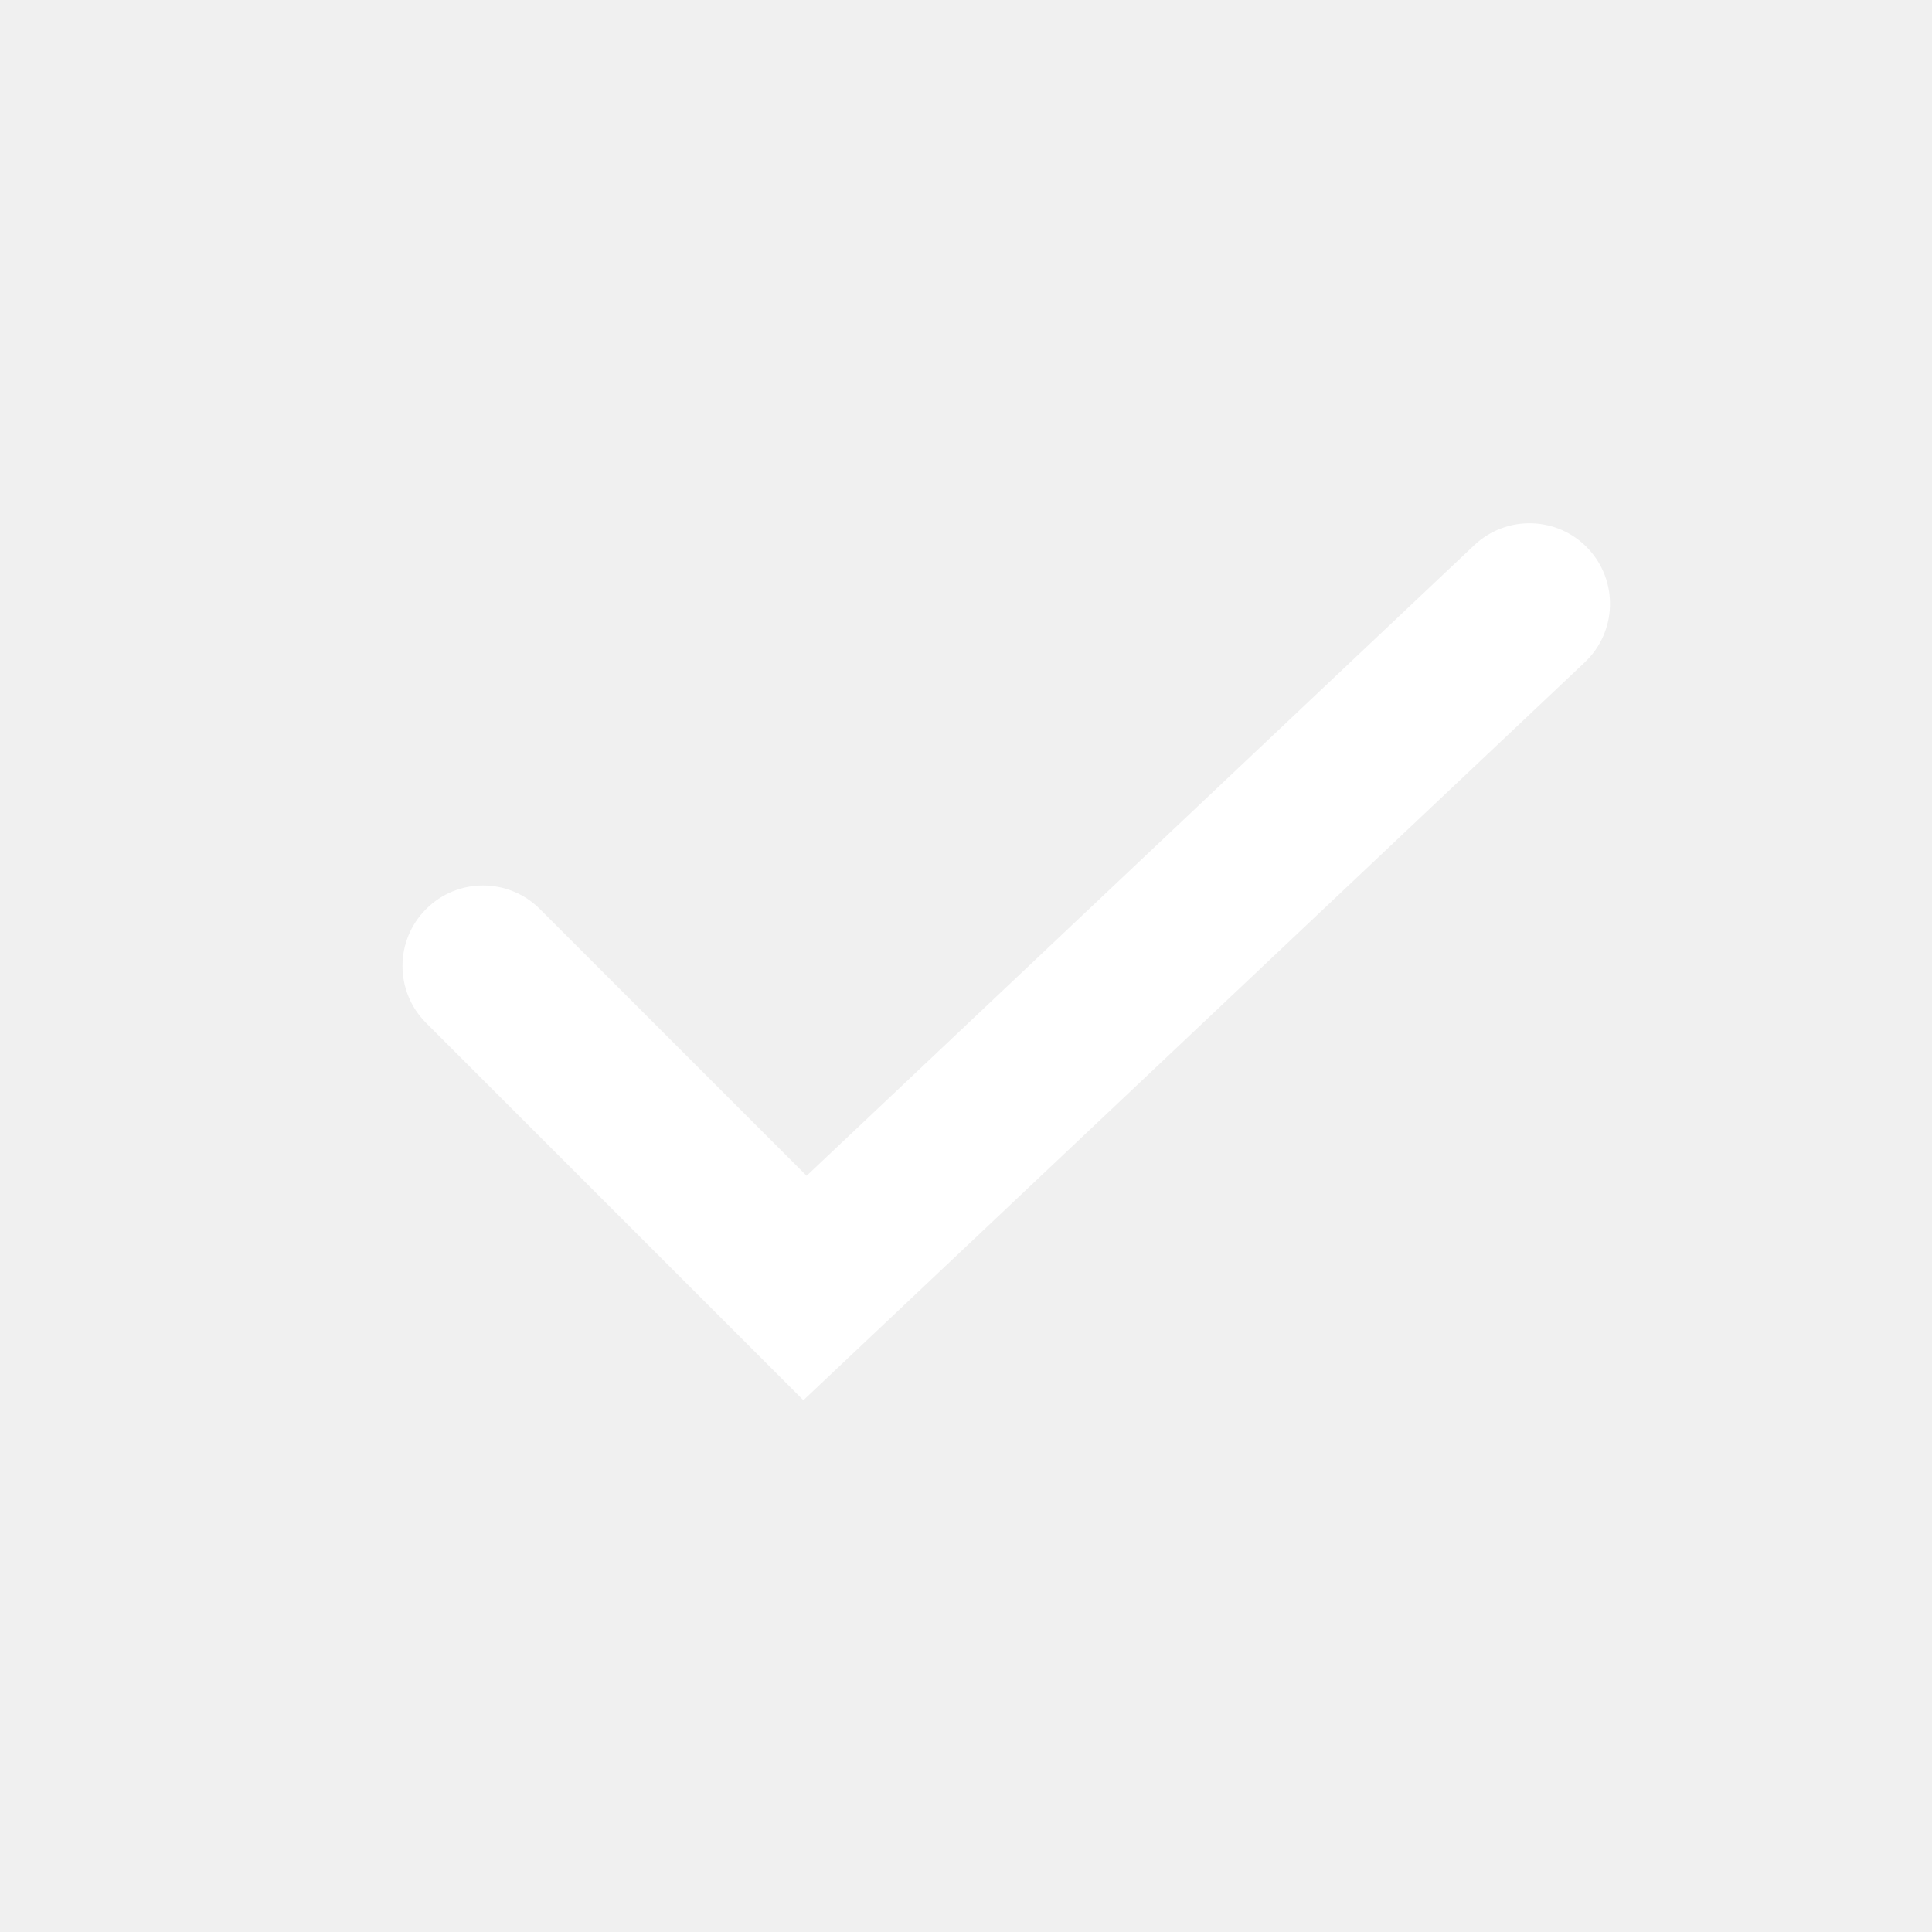
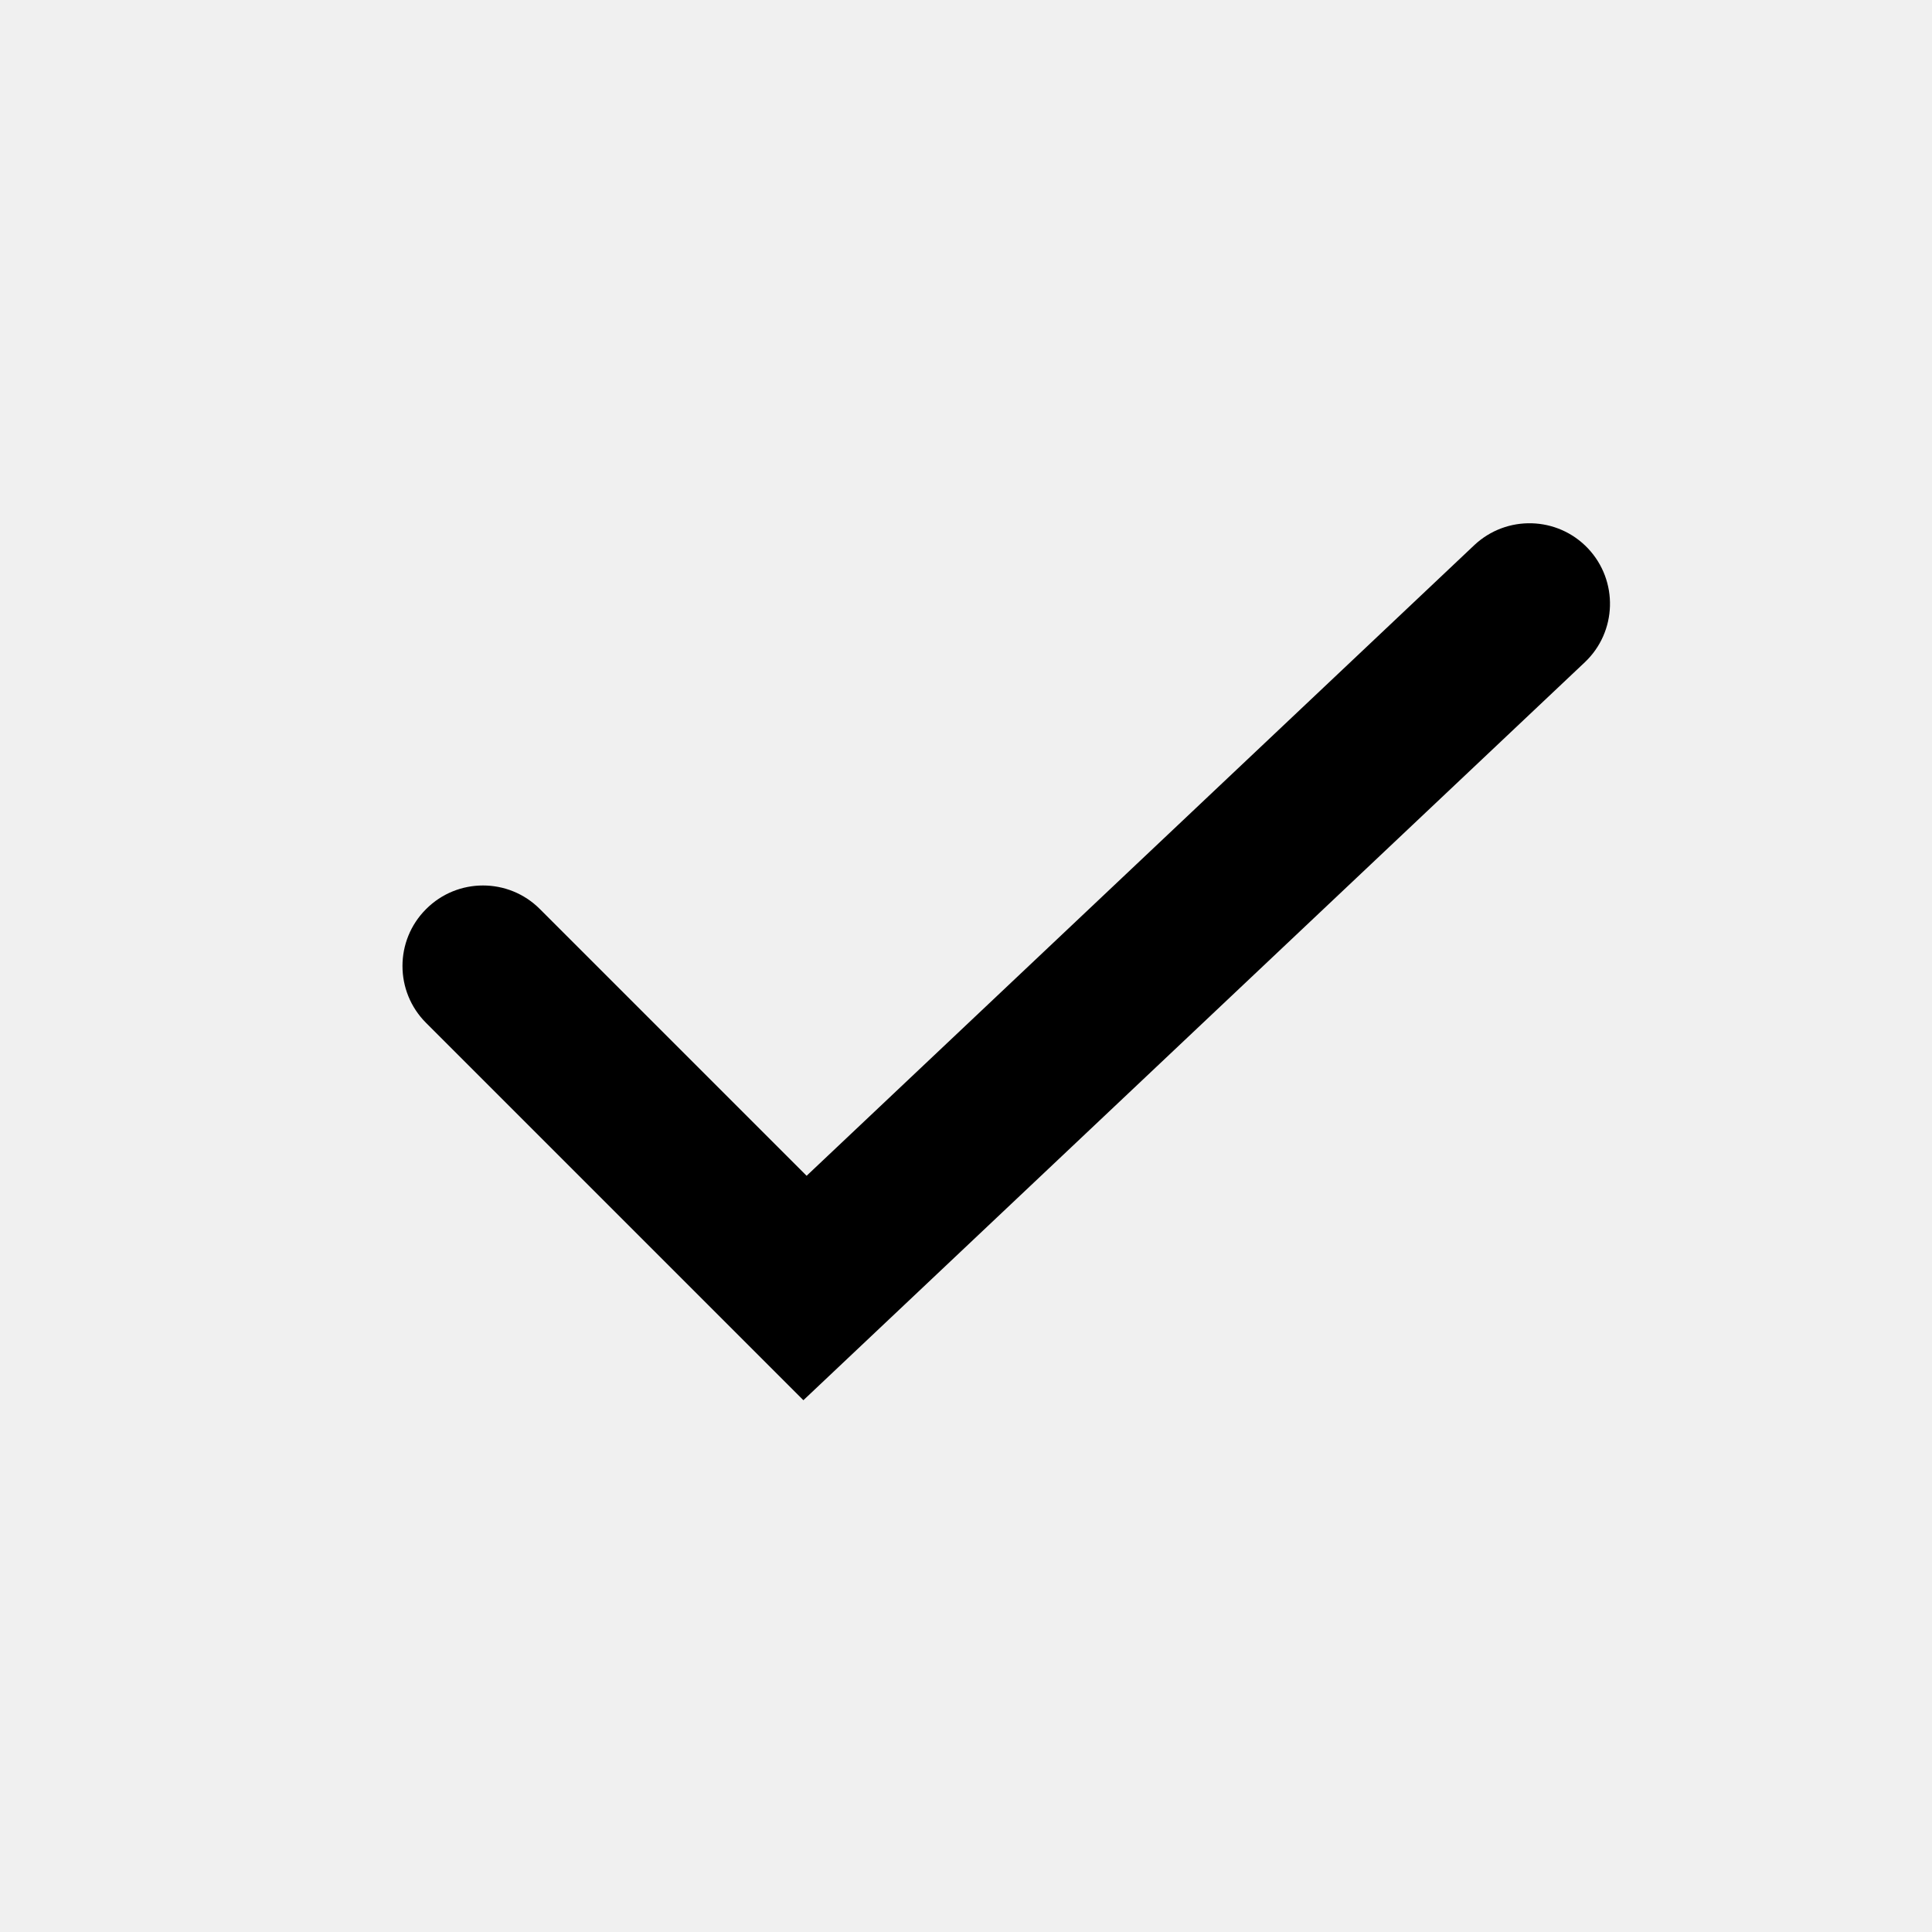
- <svg xmlns="http://www.w3.org/2000/svg" width="24" height="24" viewBox="0 0 24 24" fill="white">
-   <path fill-rule="evenodd" clip-rule="evenodd" d="M19.727 6.813C20.106 7.215 20.088 7.848 19.687 8.227L9.98 17.394L5.293 12.707C4.902 12.317 4.902 11.683 5.293 11.293C5.683 10.902 6.317 10.902 6.707 11.293L10.02 14.606L18.313 6.773C18.715 6.394 19.348 6.412 19.727 6.813Z" fill="white" />
+ <svg xmlns="http://www.w3.org/2000/svg" width="24" height="24" viewBox="0 0 24 24">
+   <path fill-rule="evenodd" clip-rule="evenodd" d="M19.727 6.813C20.106 7.215 20.088 7.848 19.687 8.227L9.98 17.394L5.293 12.707C4.902 12.317 4.902 11.683 5.293 11.293C5.683 10.902 6.317 10.902 6.707 11.293L10.02 14.606L18.313 6.773C18.715 6.394 19.348 6.412 19.727 6.813Z" />
</svg>
